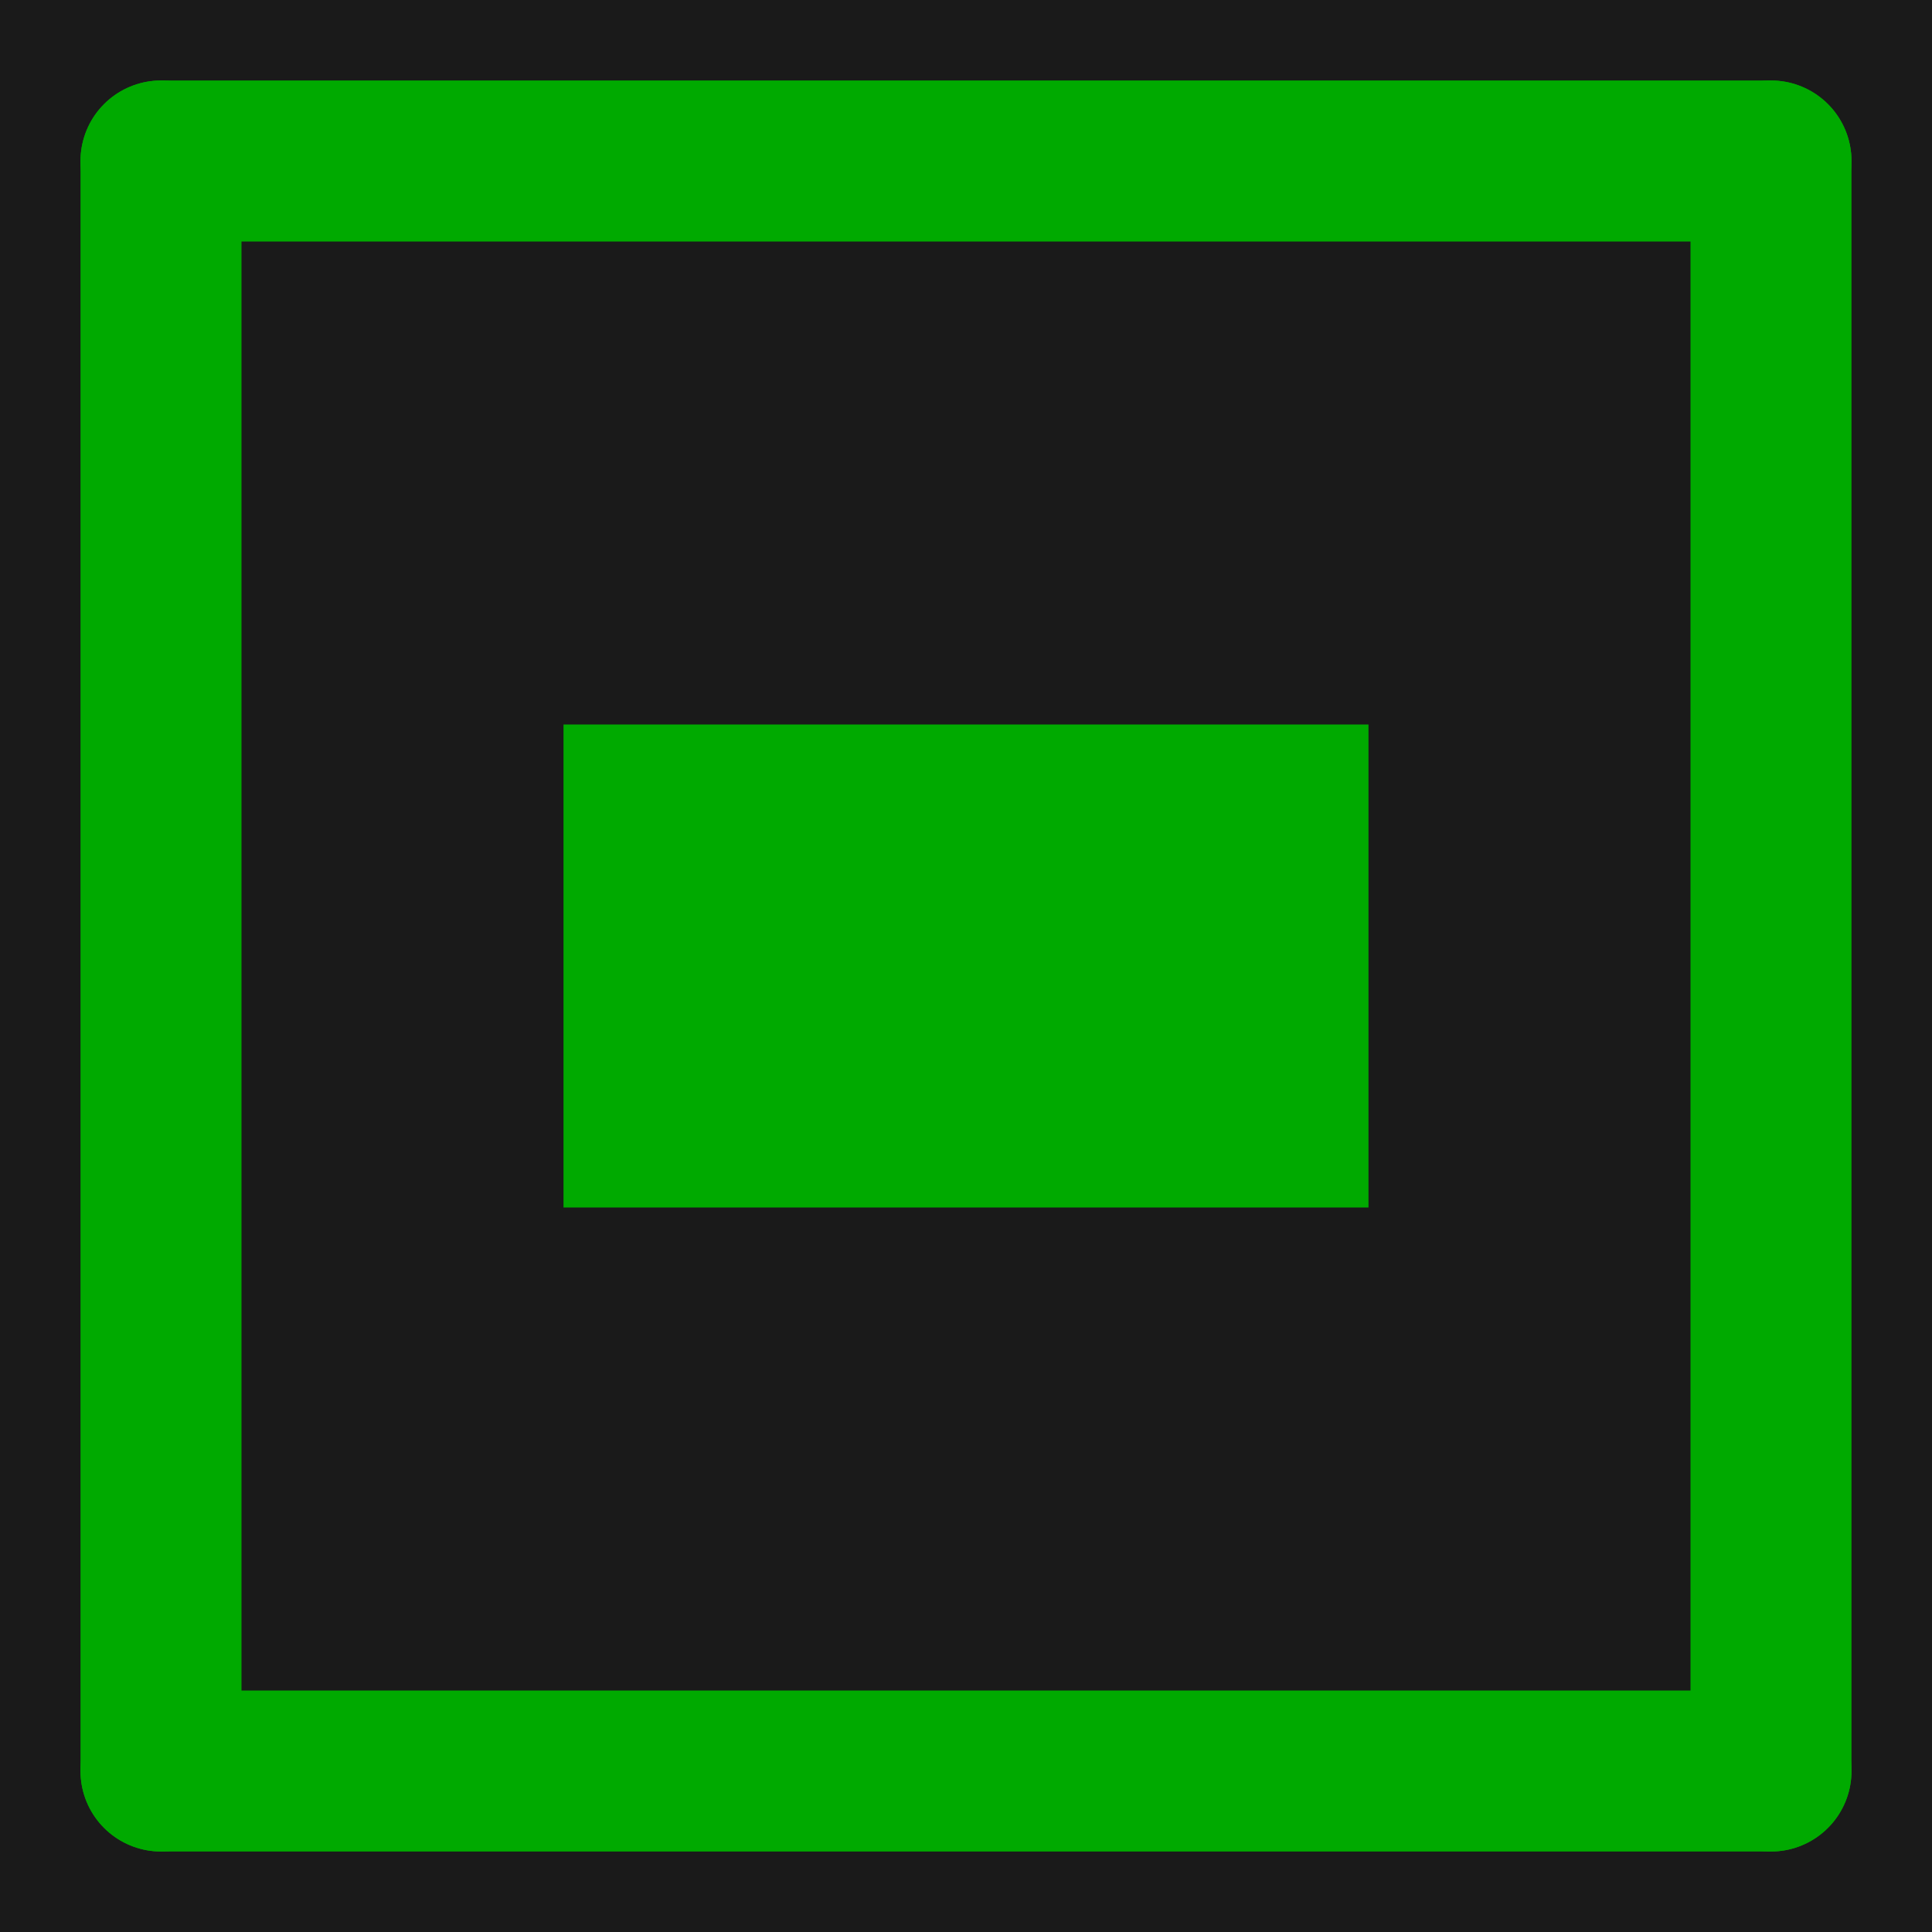
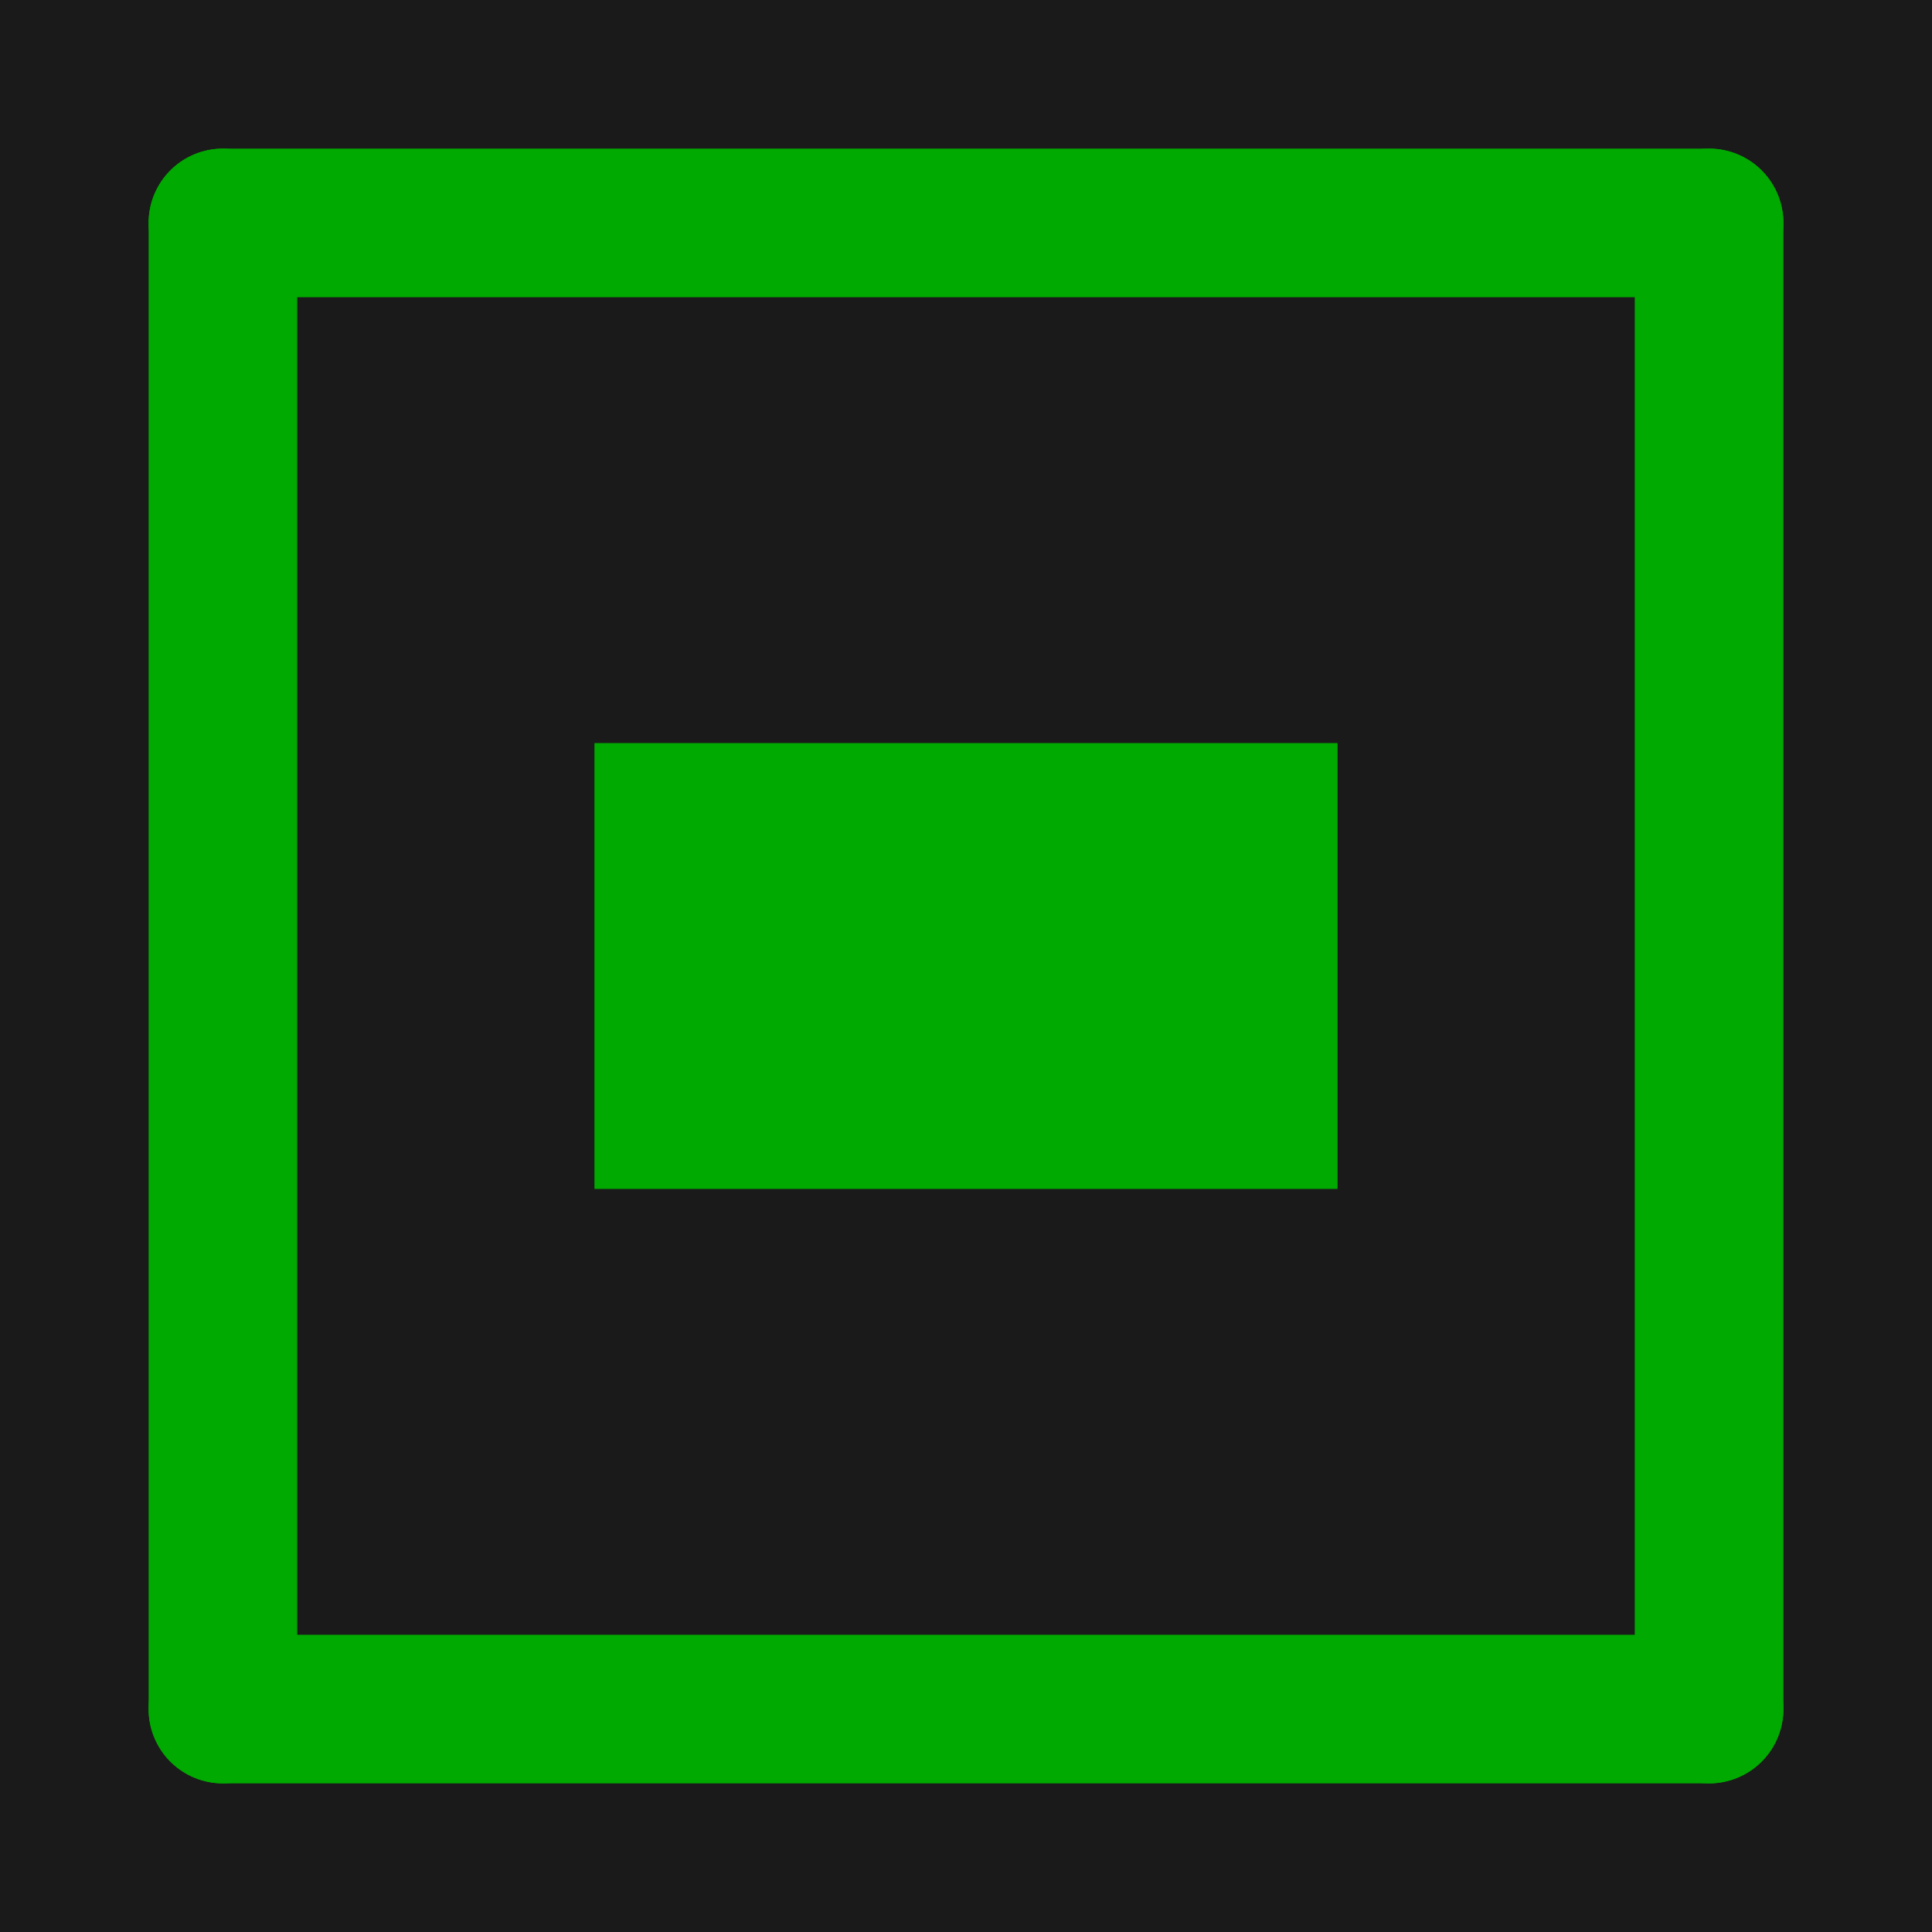
- <svg xmlns="http://www.w3.org/2000/svg" width="120" height="120" viewBox="0 0 1.2 1.2">
+ <svg xmlns="http://www.w3.org/2000/svg" width="130" height="130" viewBox="0 0 1.3 1.3">
  <rect width="100%" height="100%" fill="#1a1a1a" />
-   <g transform="translate(0, 1.2) scale(1, -1) translate(0.1, 0.1)">
+   <g transform="translate(0, 1.3) scale(1, -1) translate(0.15, 0.15)">
    <line x1="0" y1="0" x2="1" y2="0" stroke="#00aa00" stroke-width="0.1" stroke-linecap="round" />
    <line x1="1" y1="0" x2="1" y2="1" stroke="#00aa00" stroke-width="0.1" stroke-linecap="round" />
    <line x1="1" y1="1" x2="0" y2="1" stroke="#00aa00" stroke-width="0.1" stroke-linecap="round" />
    <line x1="0" y1="1" x2="0" y2="0" stroke="#00aa00" stroke-width="0.1" stroke-linecap="round" />
    <rect x="0.25" y="0.35" width="0.5" height="0.3" fill="#00aa00" />
  </g>
</svg>
